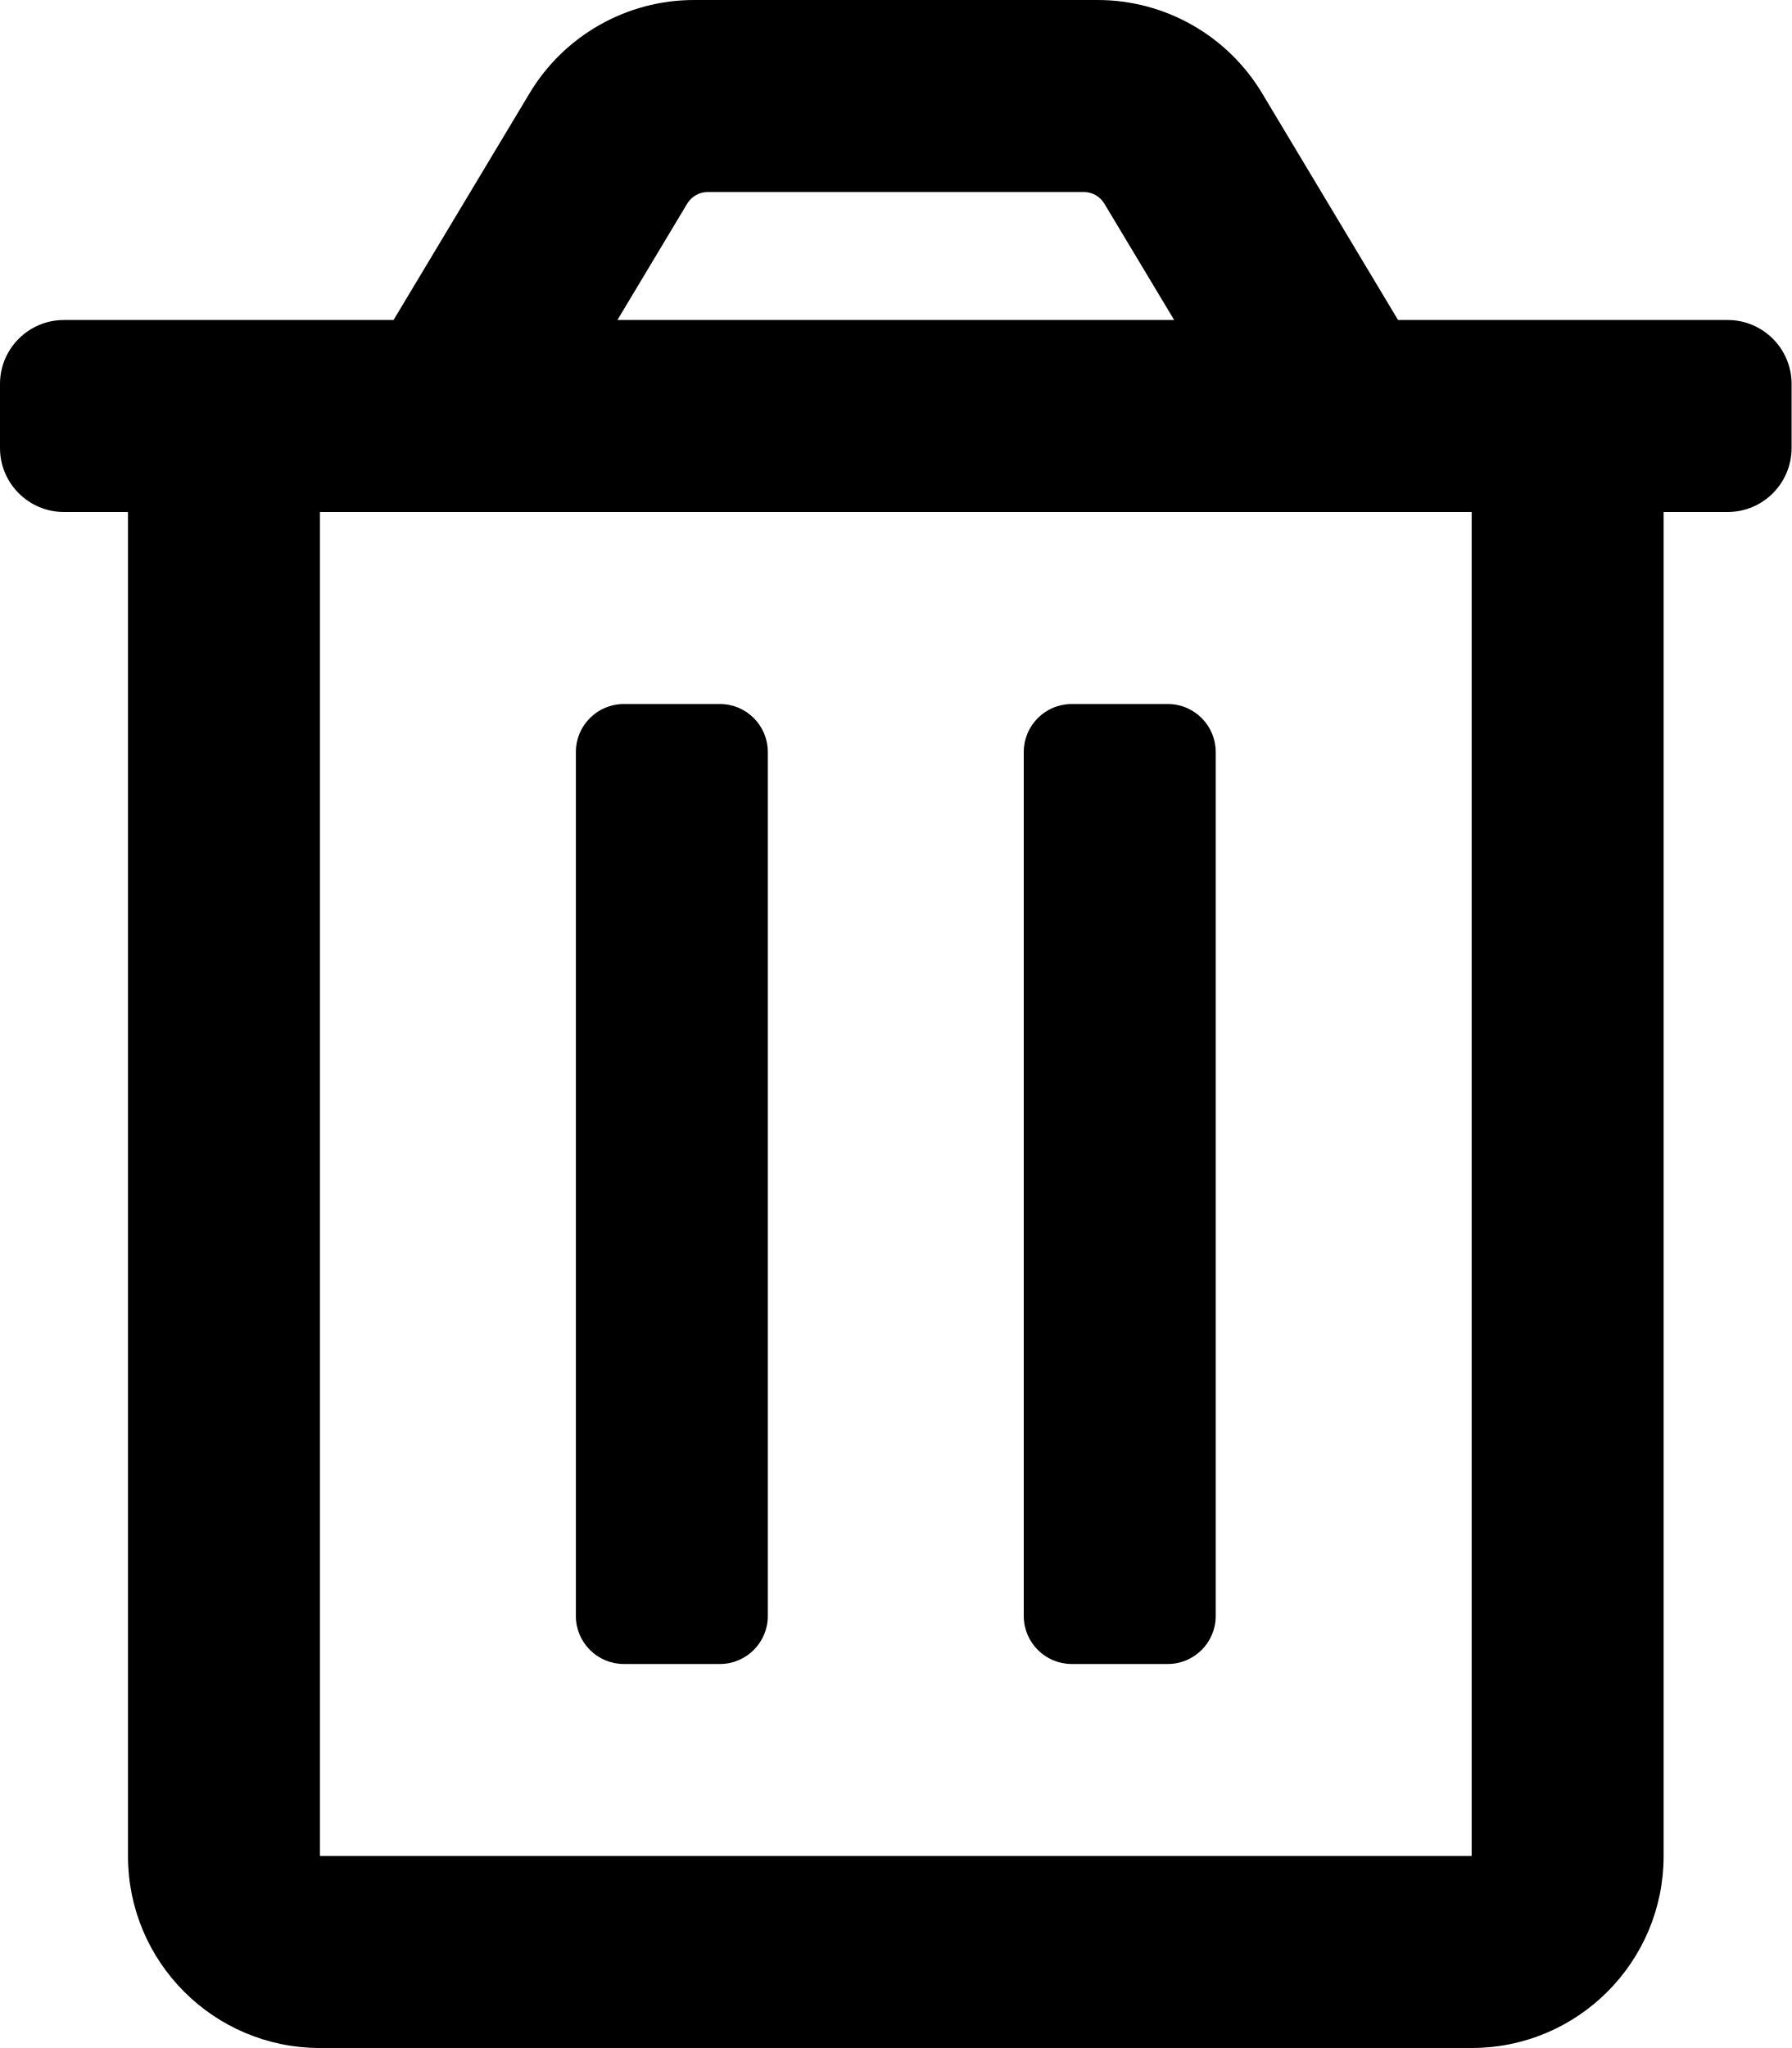
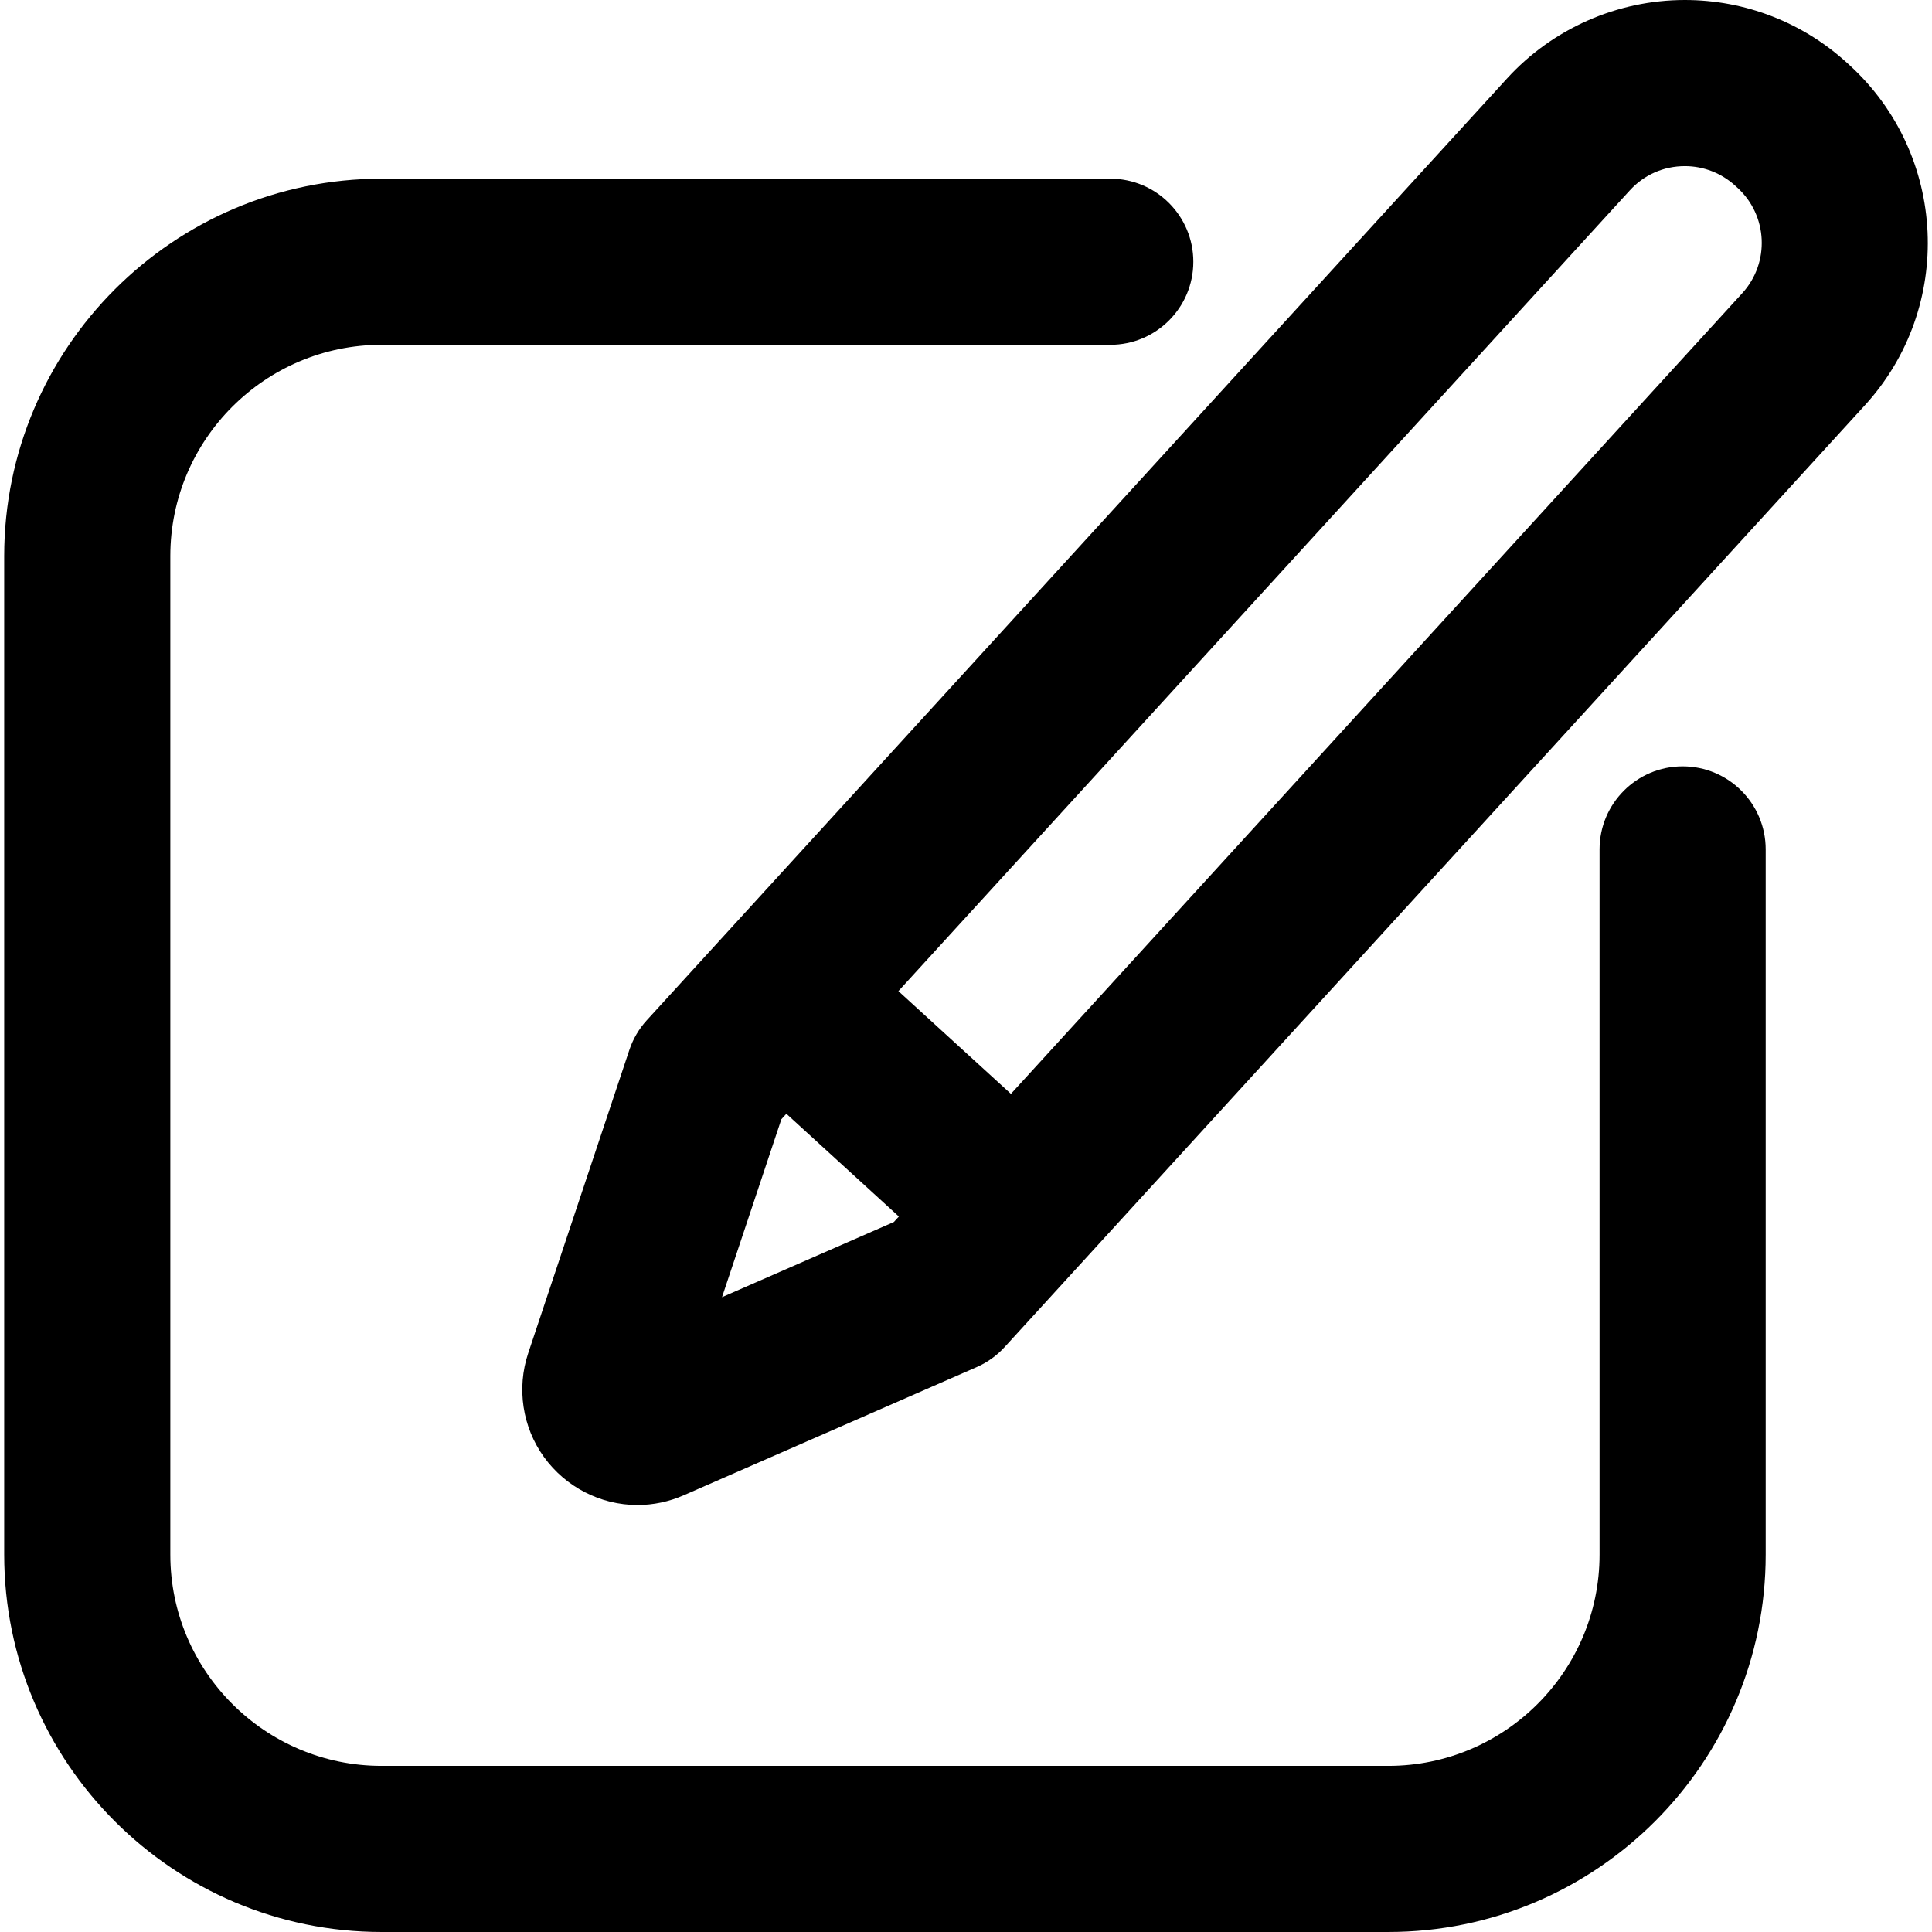
- <svg xmlns="http://www.w3.org/2000/svg" aria-hidden="true" focusable="false" data-prefix="far" data-icon="trash-alt" class="svg-inline--fa fa-trash-alt fa-w-14" role="img" viewBox="0 0 448 512">
-   <path fill="currentColor" d="M268 416h24a12 12 0 0 0 12-12V188a12 12 0 0 0-12-12h-24a12 12 0 0 0-12 12v216a12 12 0 0 0 12 12zM432 80h-82.41l-34-56.7A48 48 0 0 0 274.41 0H173.59a48 48 0 0 0-41.16 23.3L98.41 80H16A16 16 0 0 0 0 96v16a16 16 0 0 0 16 16h16v336a48 48 0 0 0 48 48h288a48 48 0 0 0 48-48V128h16a16 16 0 0 0 16-16V96a16 16 0 0 0-16-16zM171.84 50.91A6 6 0 0 1 177 48h94a6 6 0 0 1 5.15 2.91L293.61 80H154.39zM368 464H80V128h288zm-212-48h24a12 12 0 0 0 12-12V188a12 12 0 0 0-12-12h-24a12 12 0 0 0-12 12v216a12 12 0 0 0 12 12z" />
+ <svg xmlns="http://www.w3.org/2000/svg" version="1.1" id="Capa_1" x="0px" y="0px" viewBox="0 0 348.882 348.882" style="enable-background:new 0 0 348.882 348.882;" xml:space="preserve">
+   <g>
+     <path d="M333.988,11.758l-0.42-0.383C325.538,4.04,315.129,0,304.258,0c-12.187,0-23.888,5.159-32.104,14.153L116.803,184.231   c-1.416,1.55-2.49,3.379-3.154,5.37l-18.267,54.762c-2.112,6.331-1.052,13.333,2.835,18.729c3.918,5.438,10.23,8.685,16.886,8.685   c0,0,0.001,0,0.001,0c2.879,0,5.693-0.592,8.362-1.76l52.89-23.138c1.923-0.841,3.648-2.076,5.063-3.626L336.771,73.176   C352.937,55.479,351.69,27.929,333.988,11.758z M130.381,234.247l10.719-32.134l0.904-0.99l20.316,18.556l-0.904,0.99   L130.381,234.247z M314.621,52.943L182.553,197.53l-20.316-18.556L294.305,34.386c2.583-2.828,6.118-4.386,9.954-4.386   c3.365,0,6.588,1.252,9.082,3.53l0.419,0.383C319.244,38.922,319.63,47.459,314.621,52.943z" />
+     <path d="M303.85,138.388c-8.284,0-15,6.716-15,15v127.347c0,21.034-17.113,38.147-38.147,38.147H68.904   c-21.035,0-38.147-17.113-38.147-38.147V100.413c0-21.034,17.113-38.147,38.147-38.147h131.587c8.284,0,15-6.716,15-15   s-6.716-15-15-15H68.904c-37.577,0-68.147,30.571-68.147,68.147v180.321c0,37.576,30.571,68.147,68.147,68.147h181.798   c37.576,0,68.147-30.571,68.147-68.147V153.388C318.85,145.104,312.134,138.388,303.85,138.388z" />
+   </g>
+   <g>
+ </g>
+   <g>
+ </g>
+   <g>
+ </g>
+   <g>
+ </g>
+   <g>
+ </g>
+   <g>
+ </g>
+   <g>
+ </g>
+   <g>
+ </g>
+   <g>
+ </g>
+   <g>
+ </g>
+   <g>
+ </g>
+   <g>
+ </g>
+   <g>
+ </g>
+   <g>
+ </g>
+   <g>
+ </g>
</svg>
